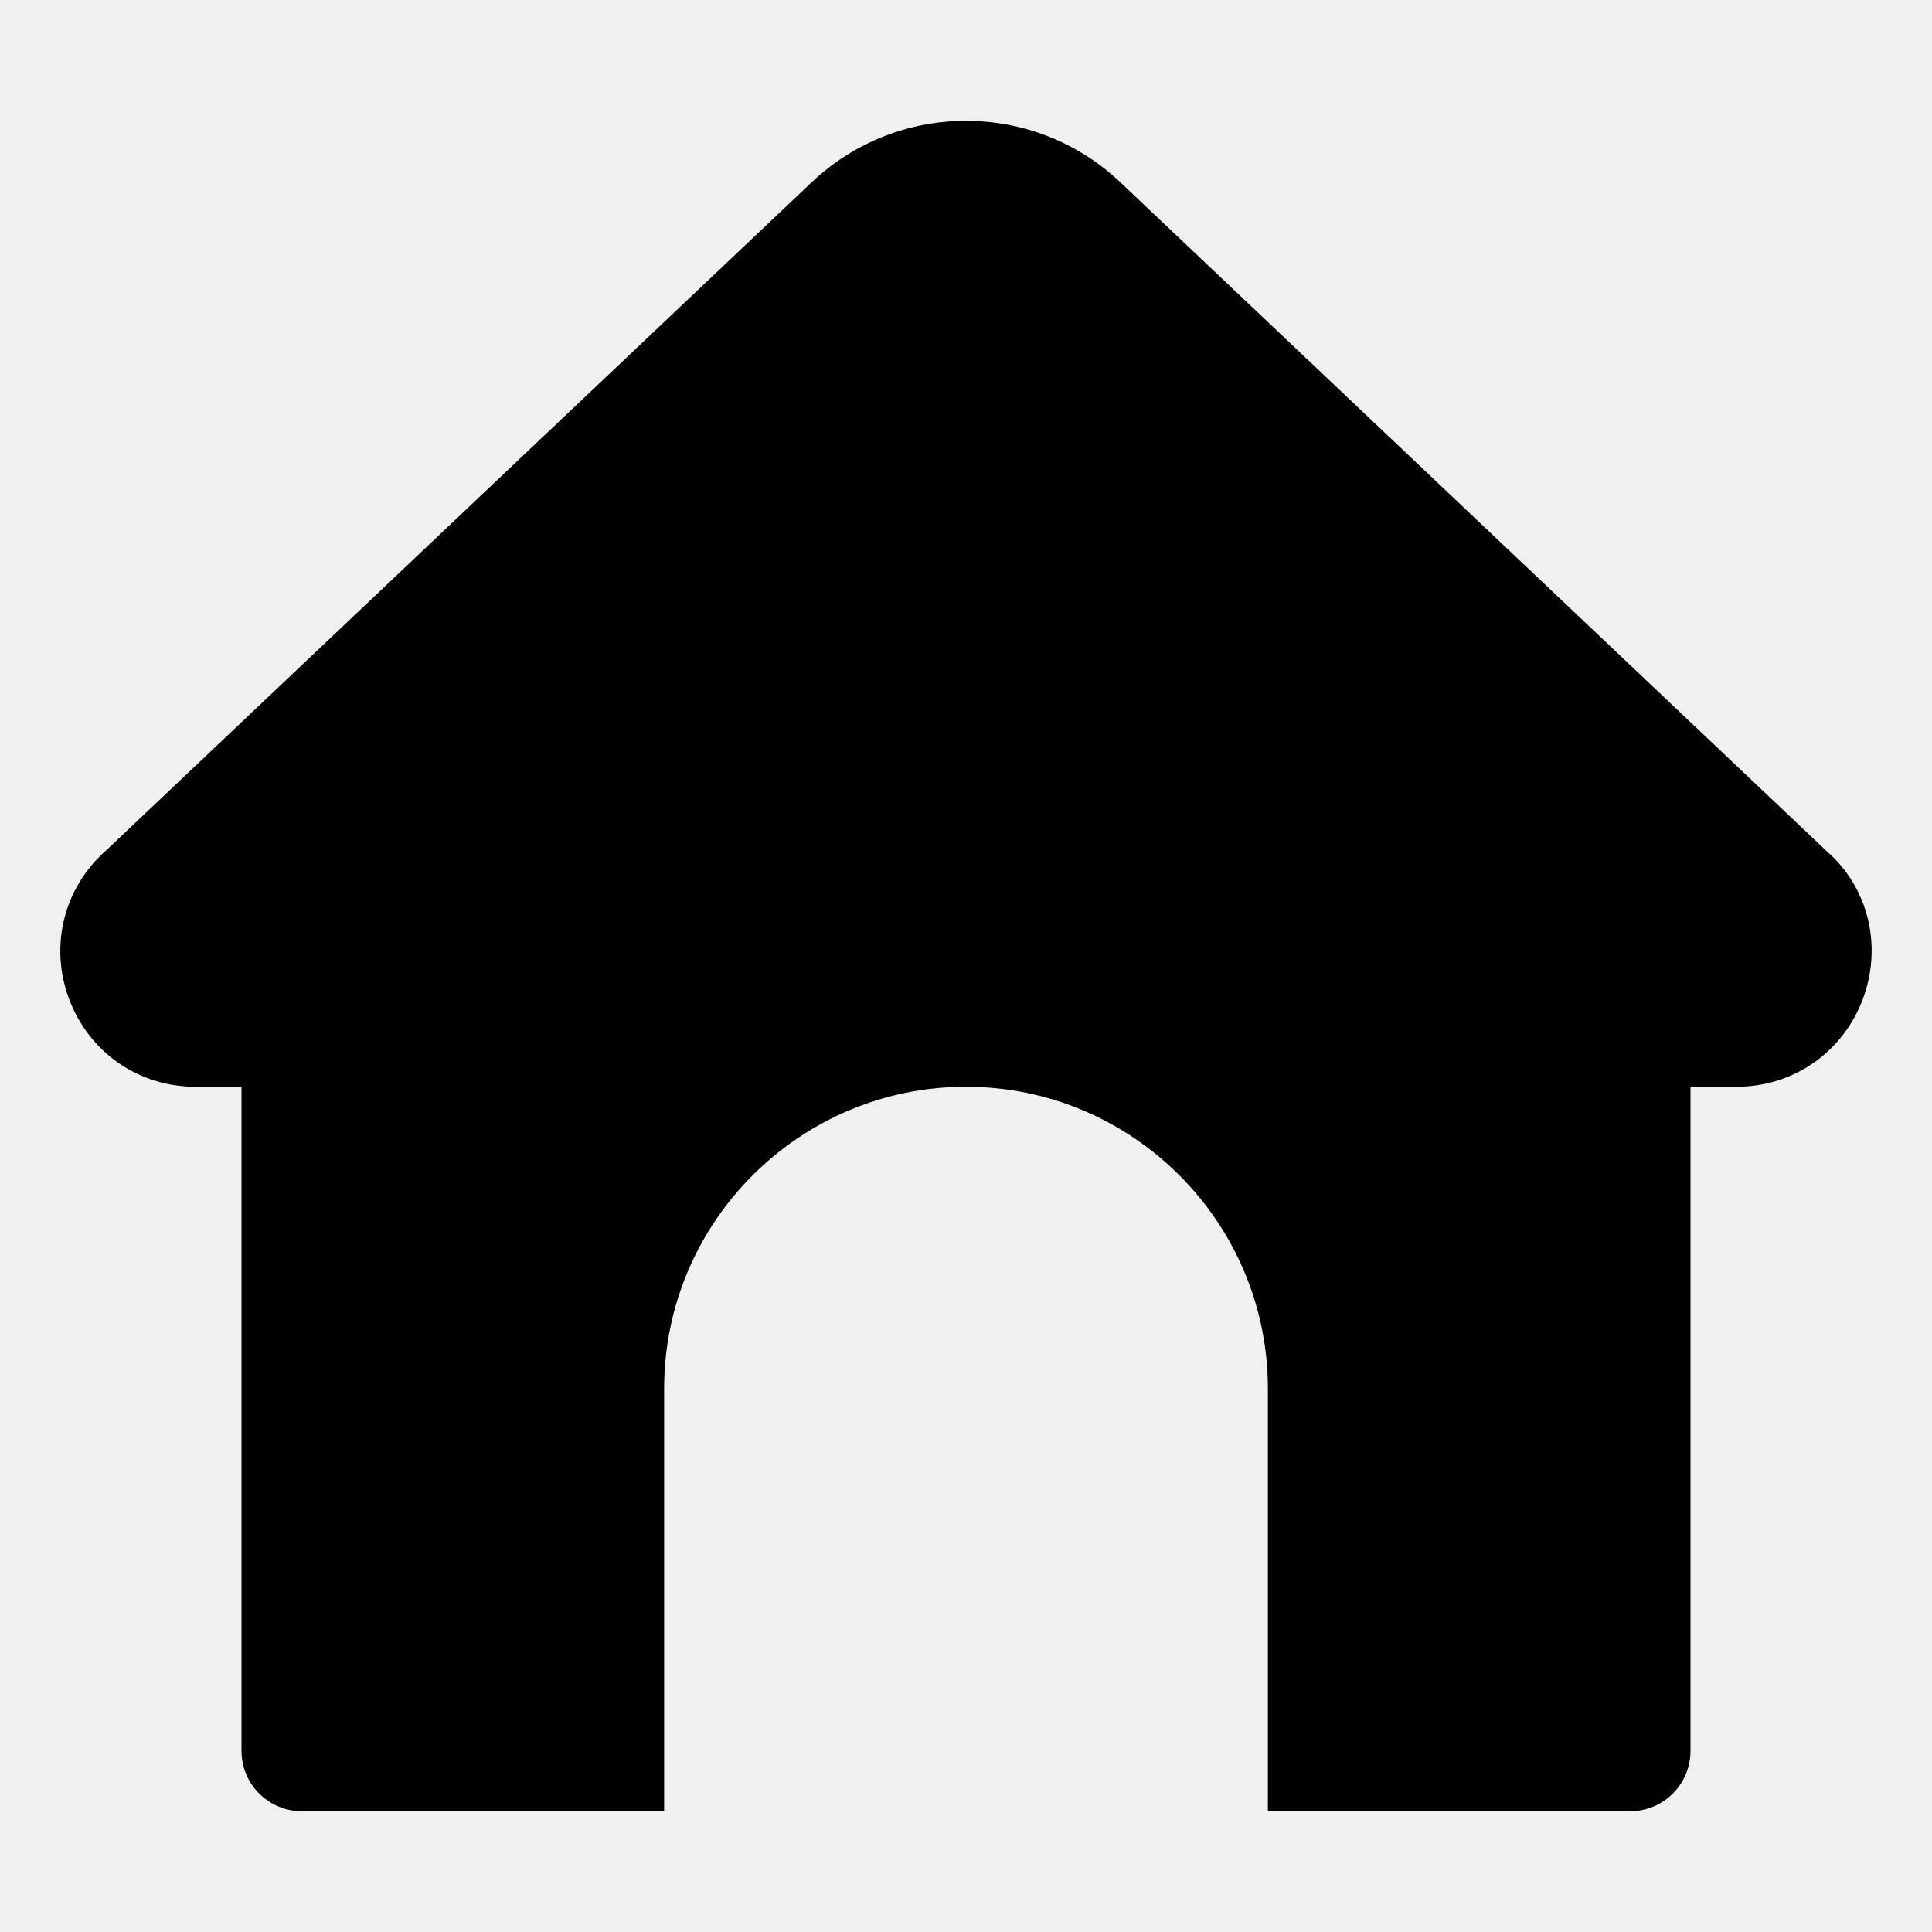
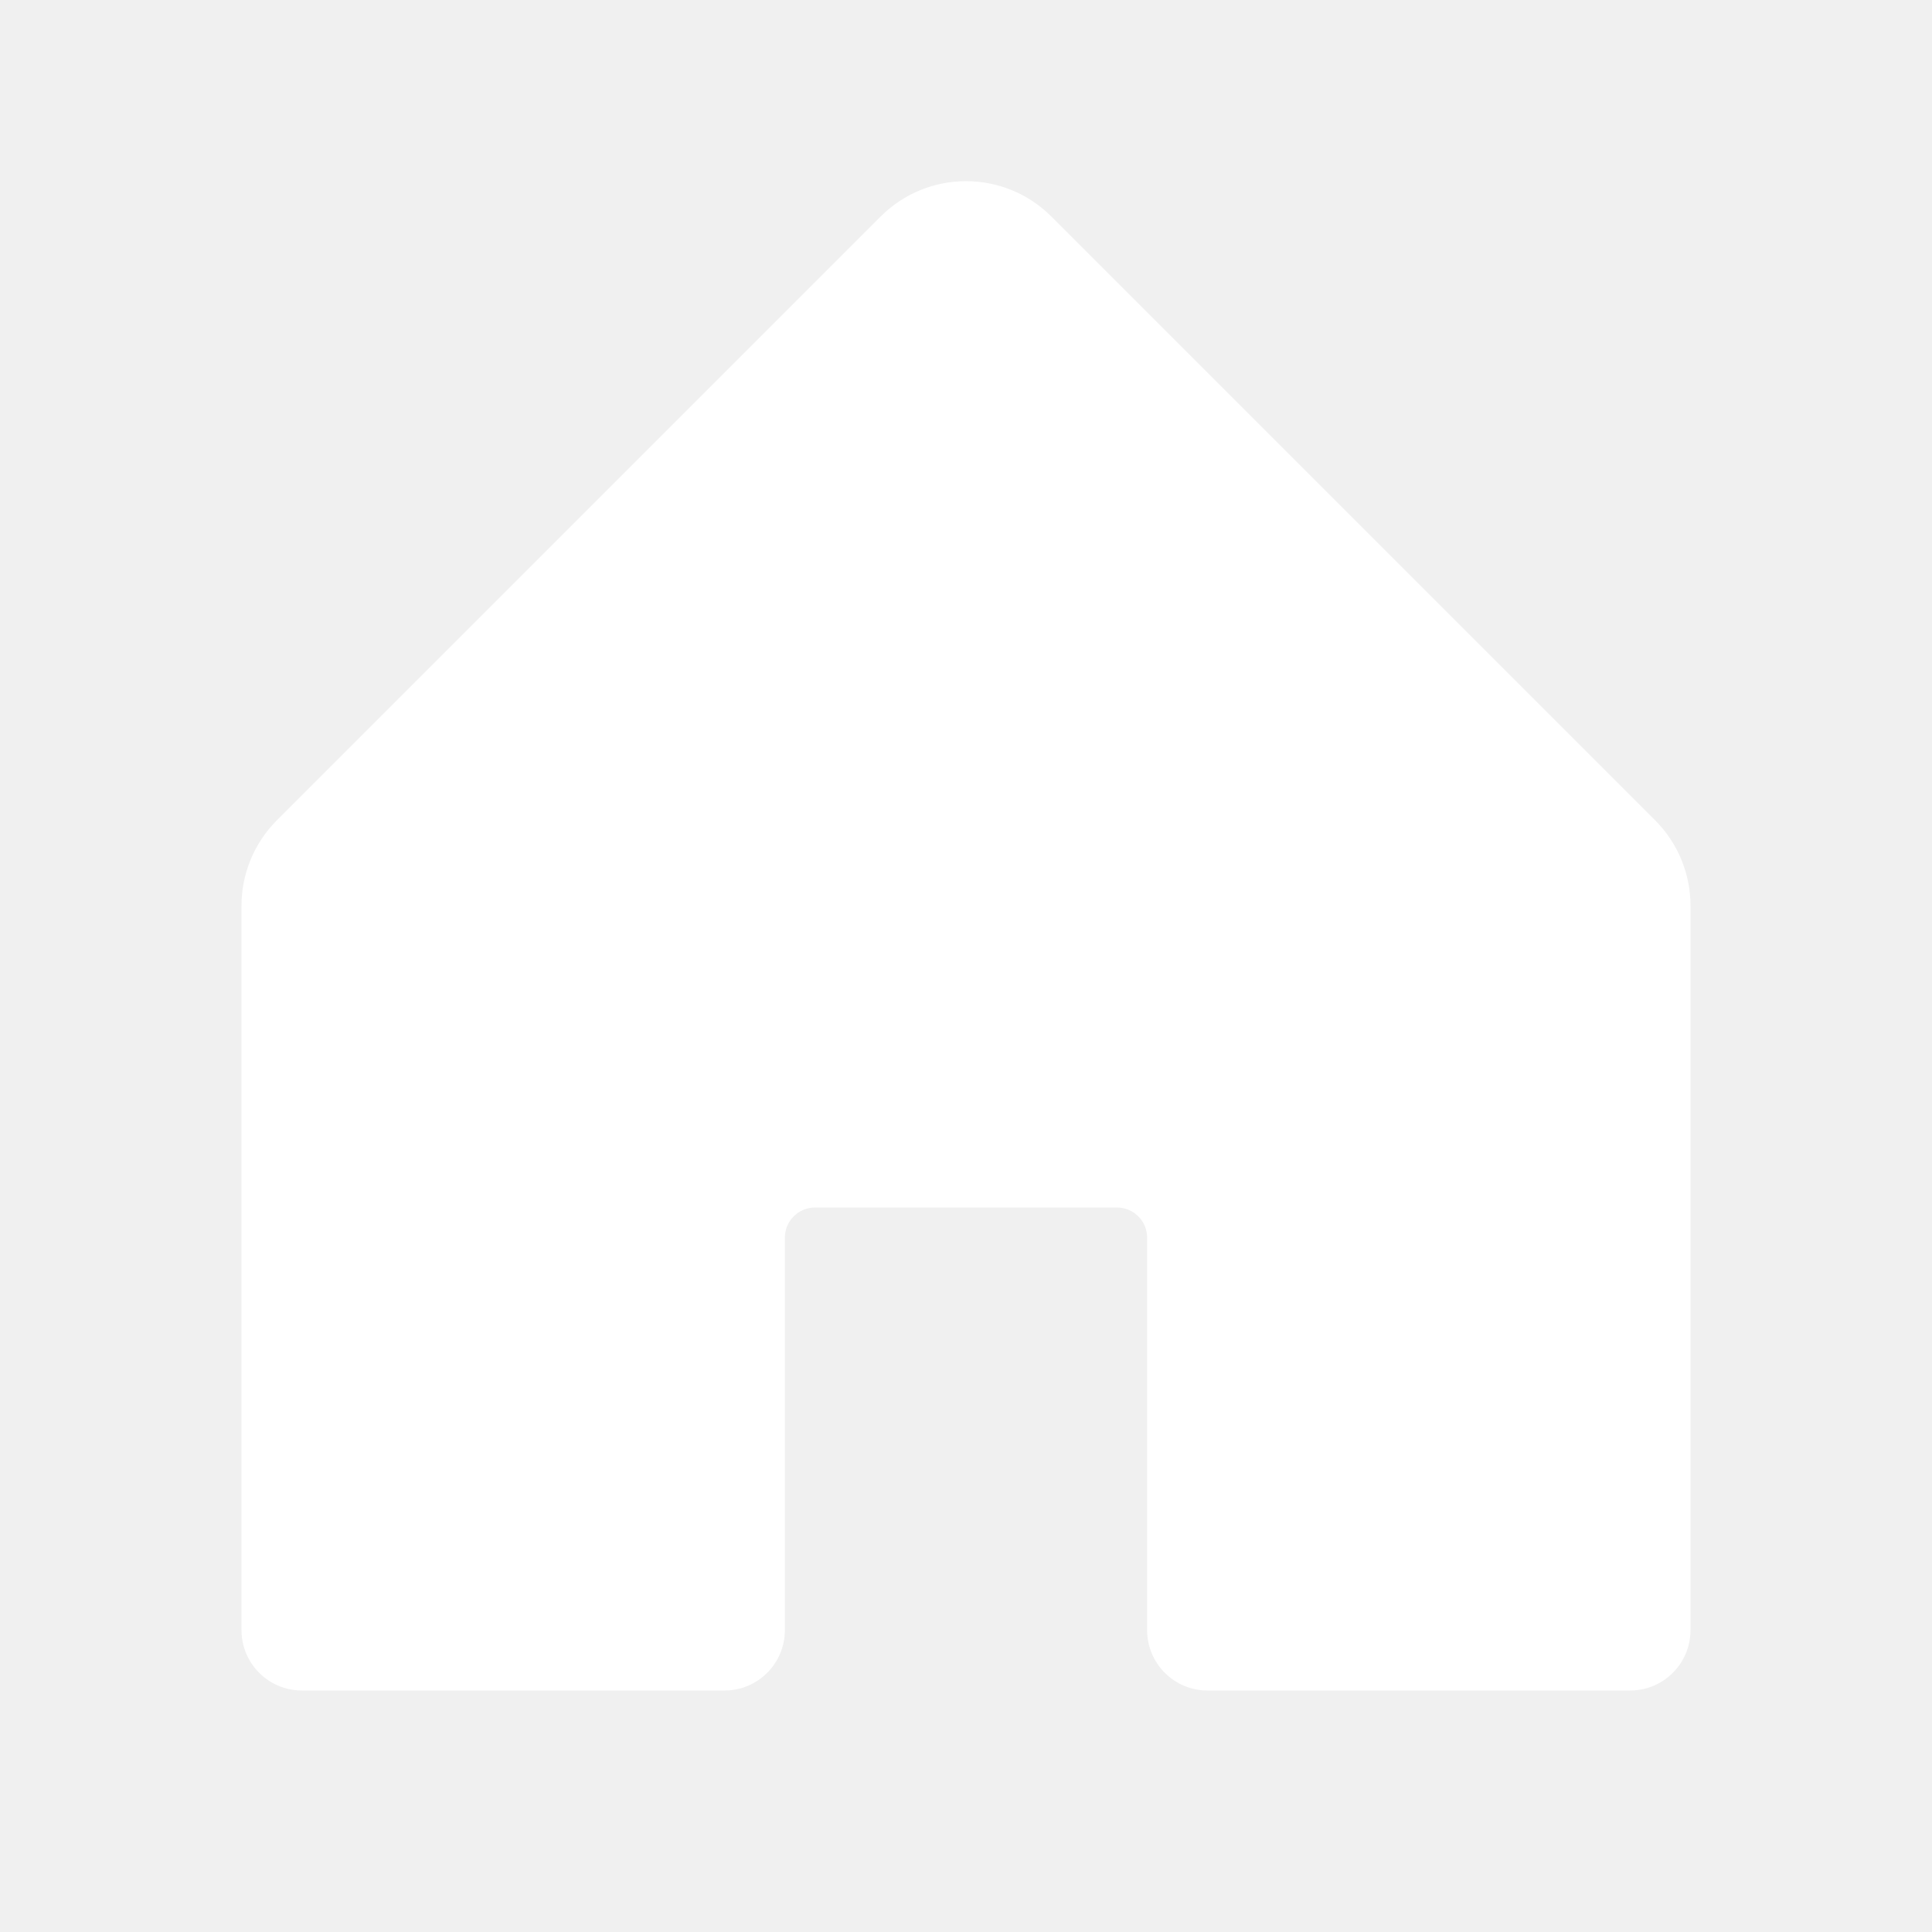
- <svg xmlns="http://www.w3.org/2000/svg" fill="#000000" width="800px" height="800px" viewBox="0 0 32 32" enable-background="new 0 0 32 32" id="Glyph" version="1.1" xml:space="preserve">
-   <path d="M30.854,16.548C30.523,17.43,29.703,18,28.764,18H28v11c0,0.552-0.448,1-1,1h-6v-7c0-2.757-2.243-5-5-5  s-5,2.243-5,5v7H5c-0.552,0-1-0.448-1-1V18H3.235c-0.939,0-1.759-0.569-2.09-1.451c-0.331-0.882-0.088-1.852,0.62-2.47L13.444,3.019  c1.434-1.357,3.679-1.357,5.112,0l11.707,11.086C30.941,14.696,31.185,15.666,30.854,16.548z" id="XMLID_219_" />
+ <svg xmlns="http://www.w3.org/2000/svg" width="32" height="32" fill="#ffffff" viewBox="0 0 256 256">
+   <path d="M224,120v96a8,8,0,0,1-8,8H160a8,8,0,0,1-8-8V164a4,4,0,0,0-4-4H108a4,4,0,0,0-4,4v52a8,8,0,0,1-8,8H40a8,8,0,0,1-8-8V120a16,16,0,0,1,4.69-11.31l80-80a16,16,0,0,1,22.62,0l80,80A16,16,0,0,1,224,120Z" />
</svg>
